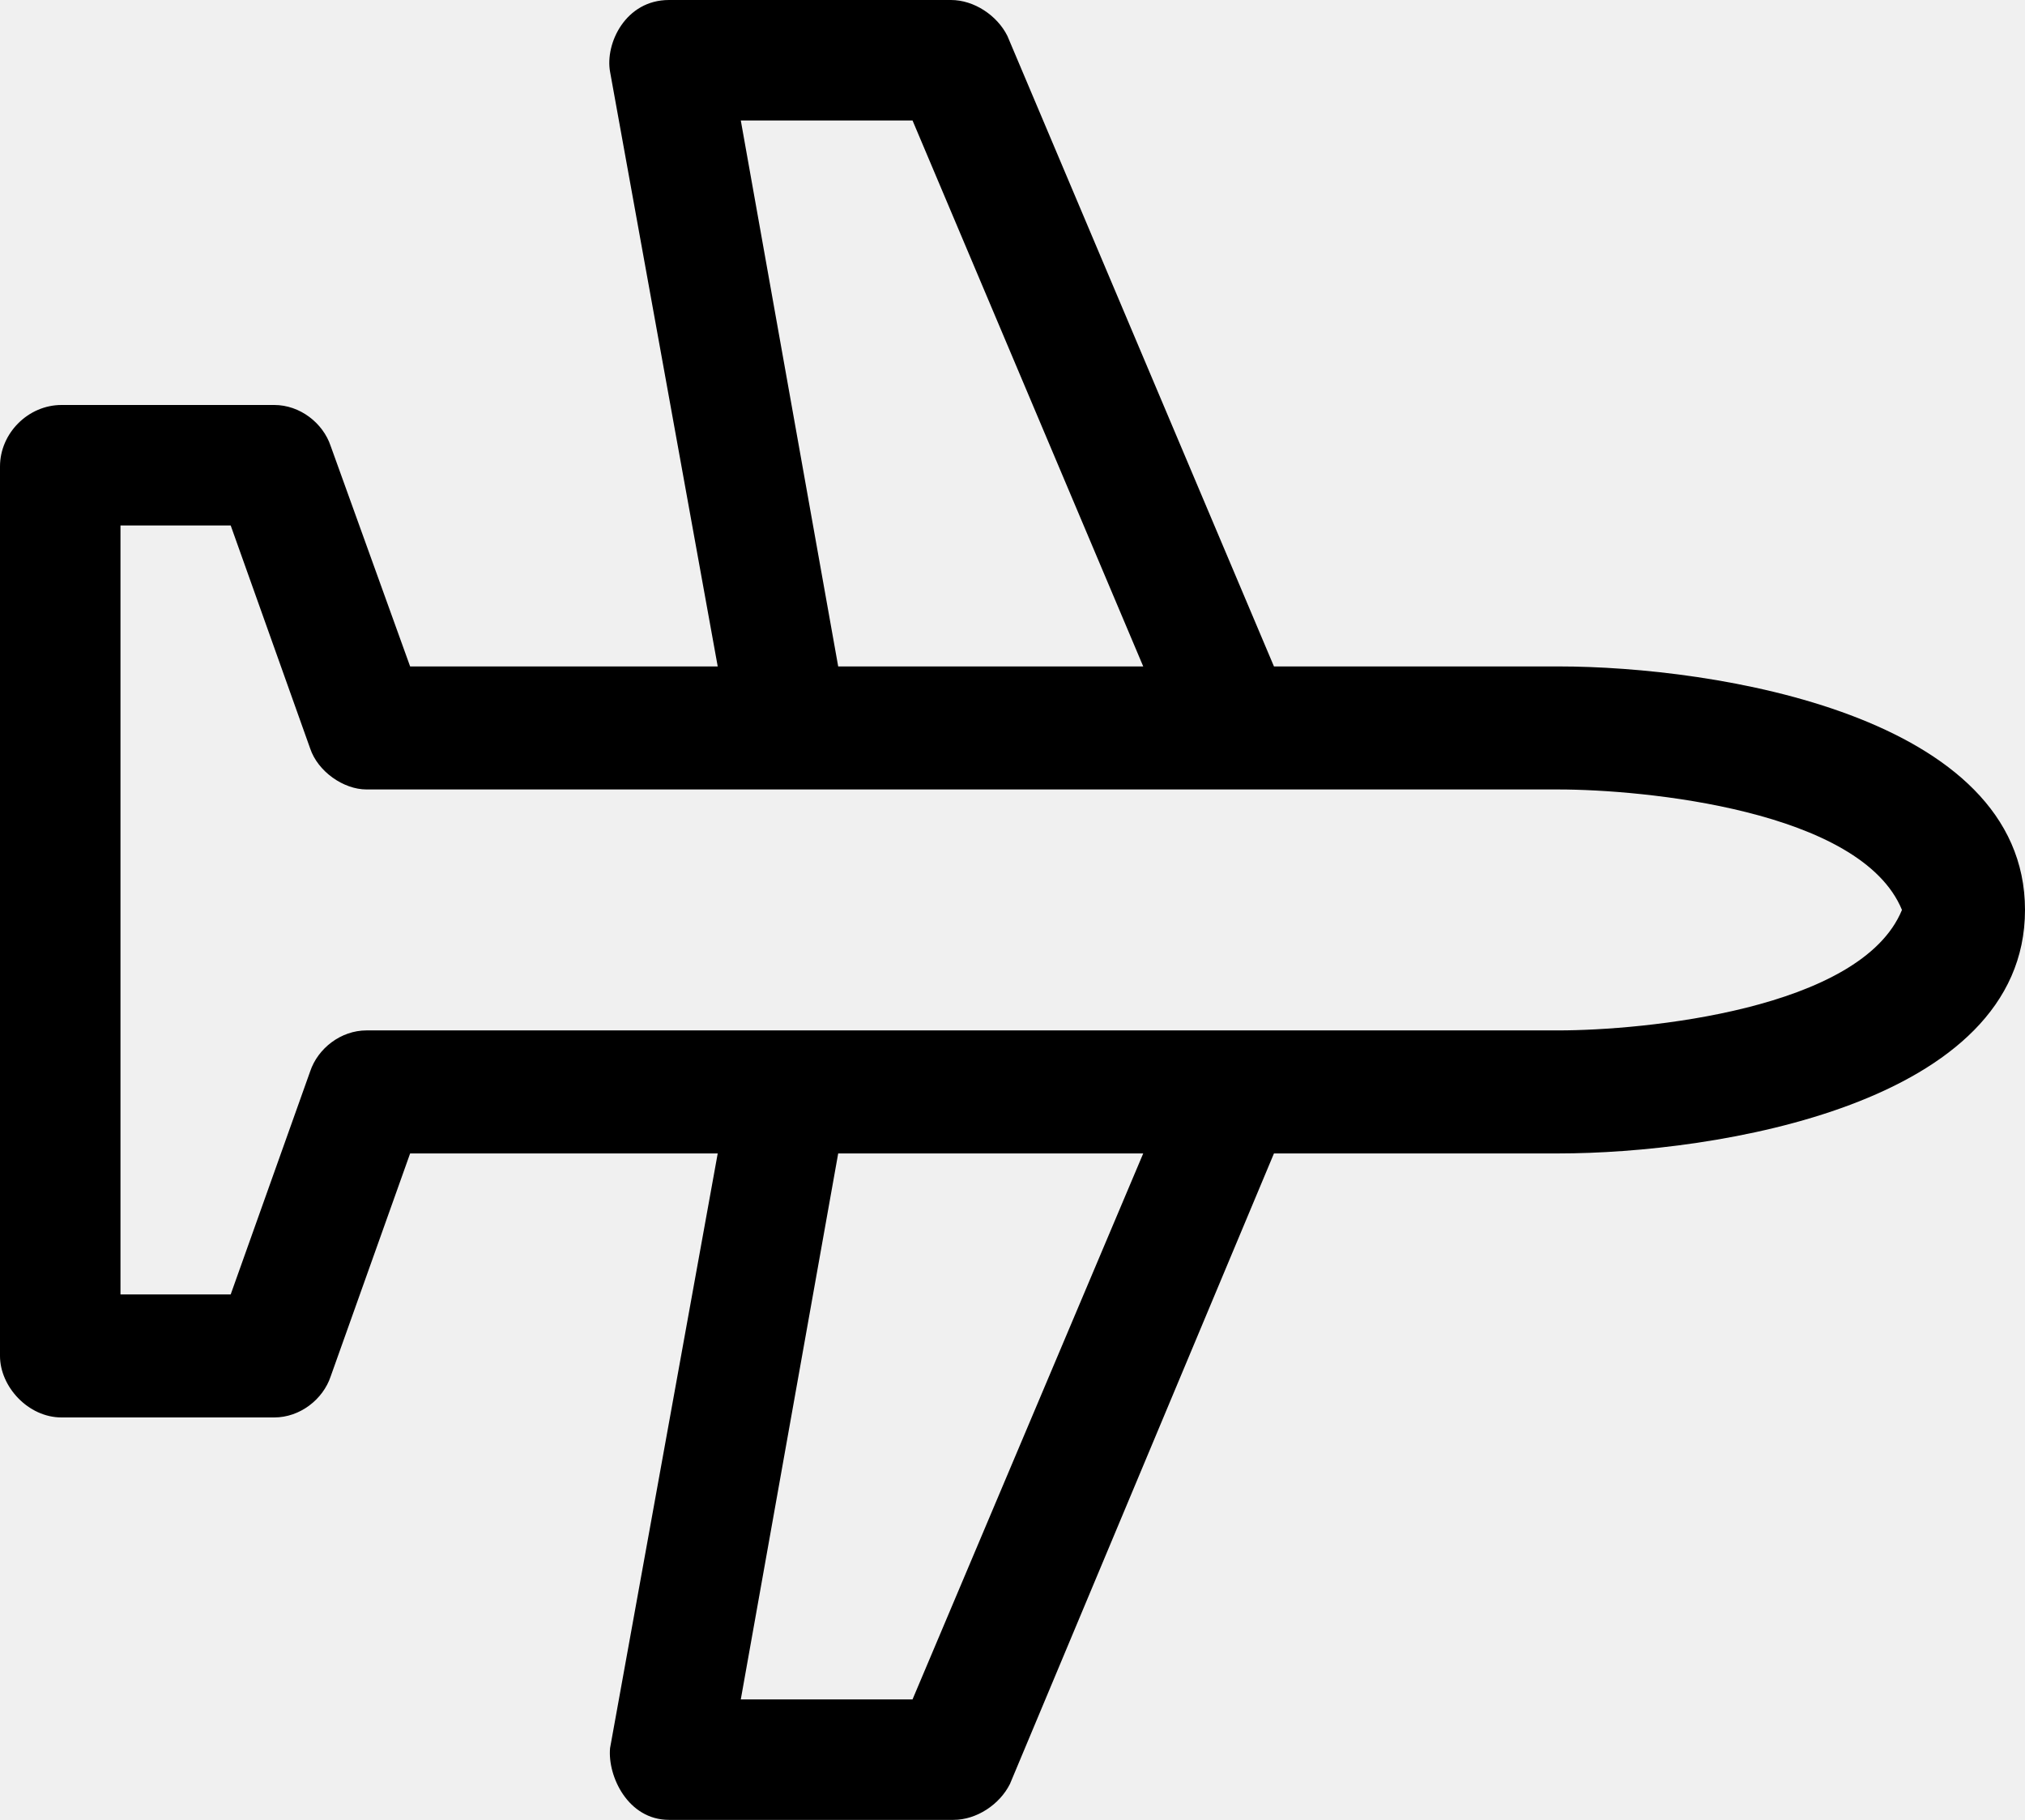
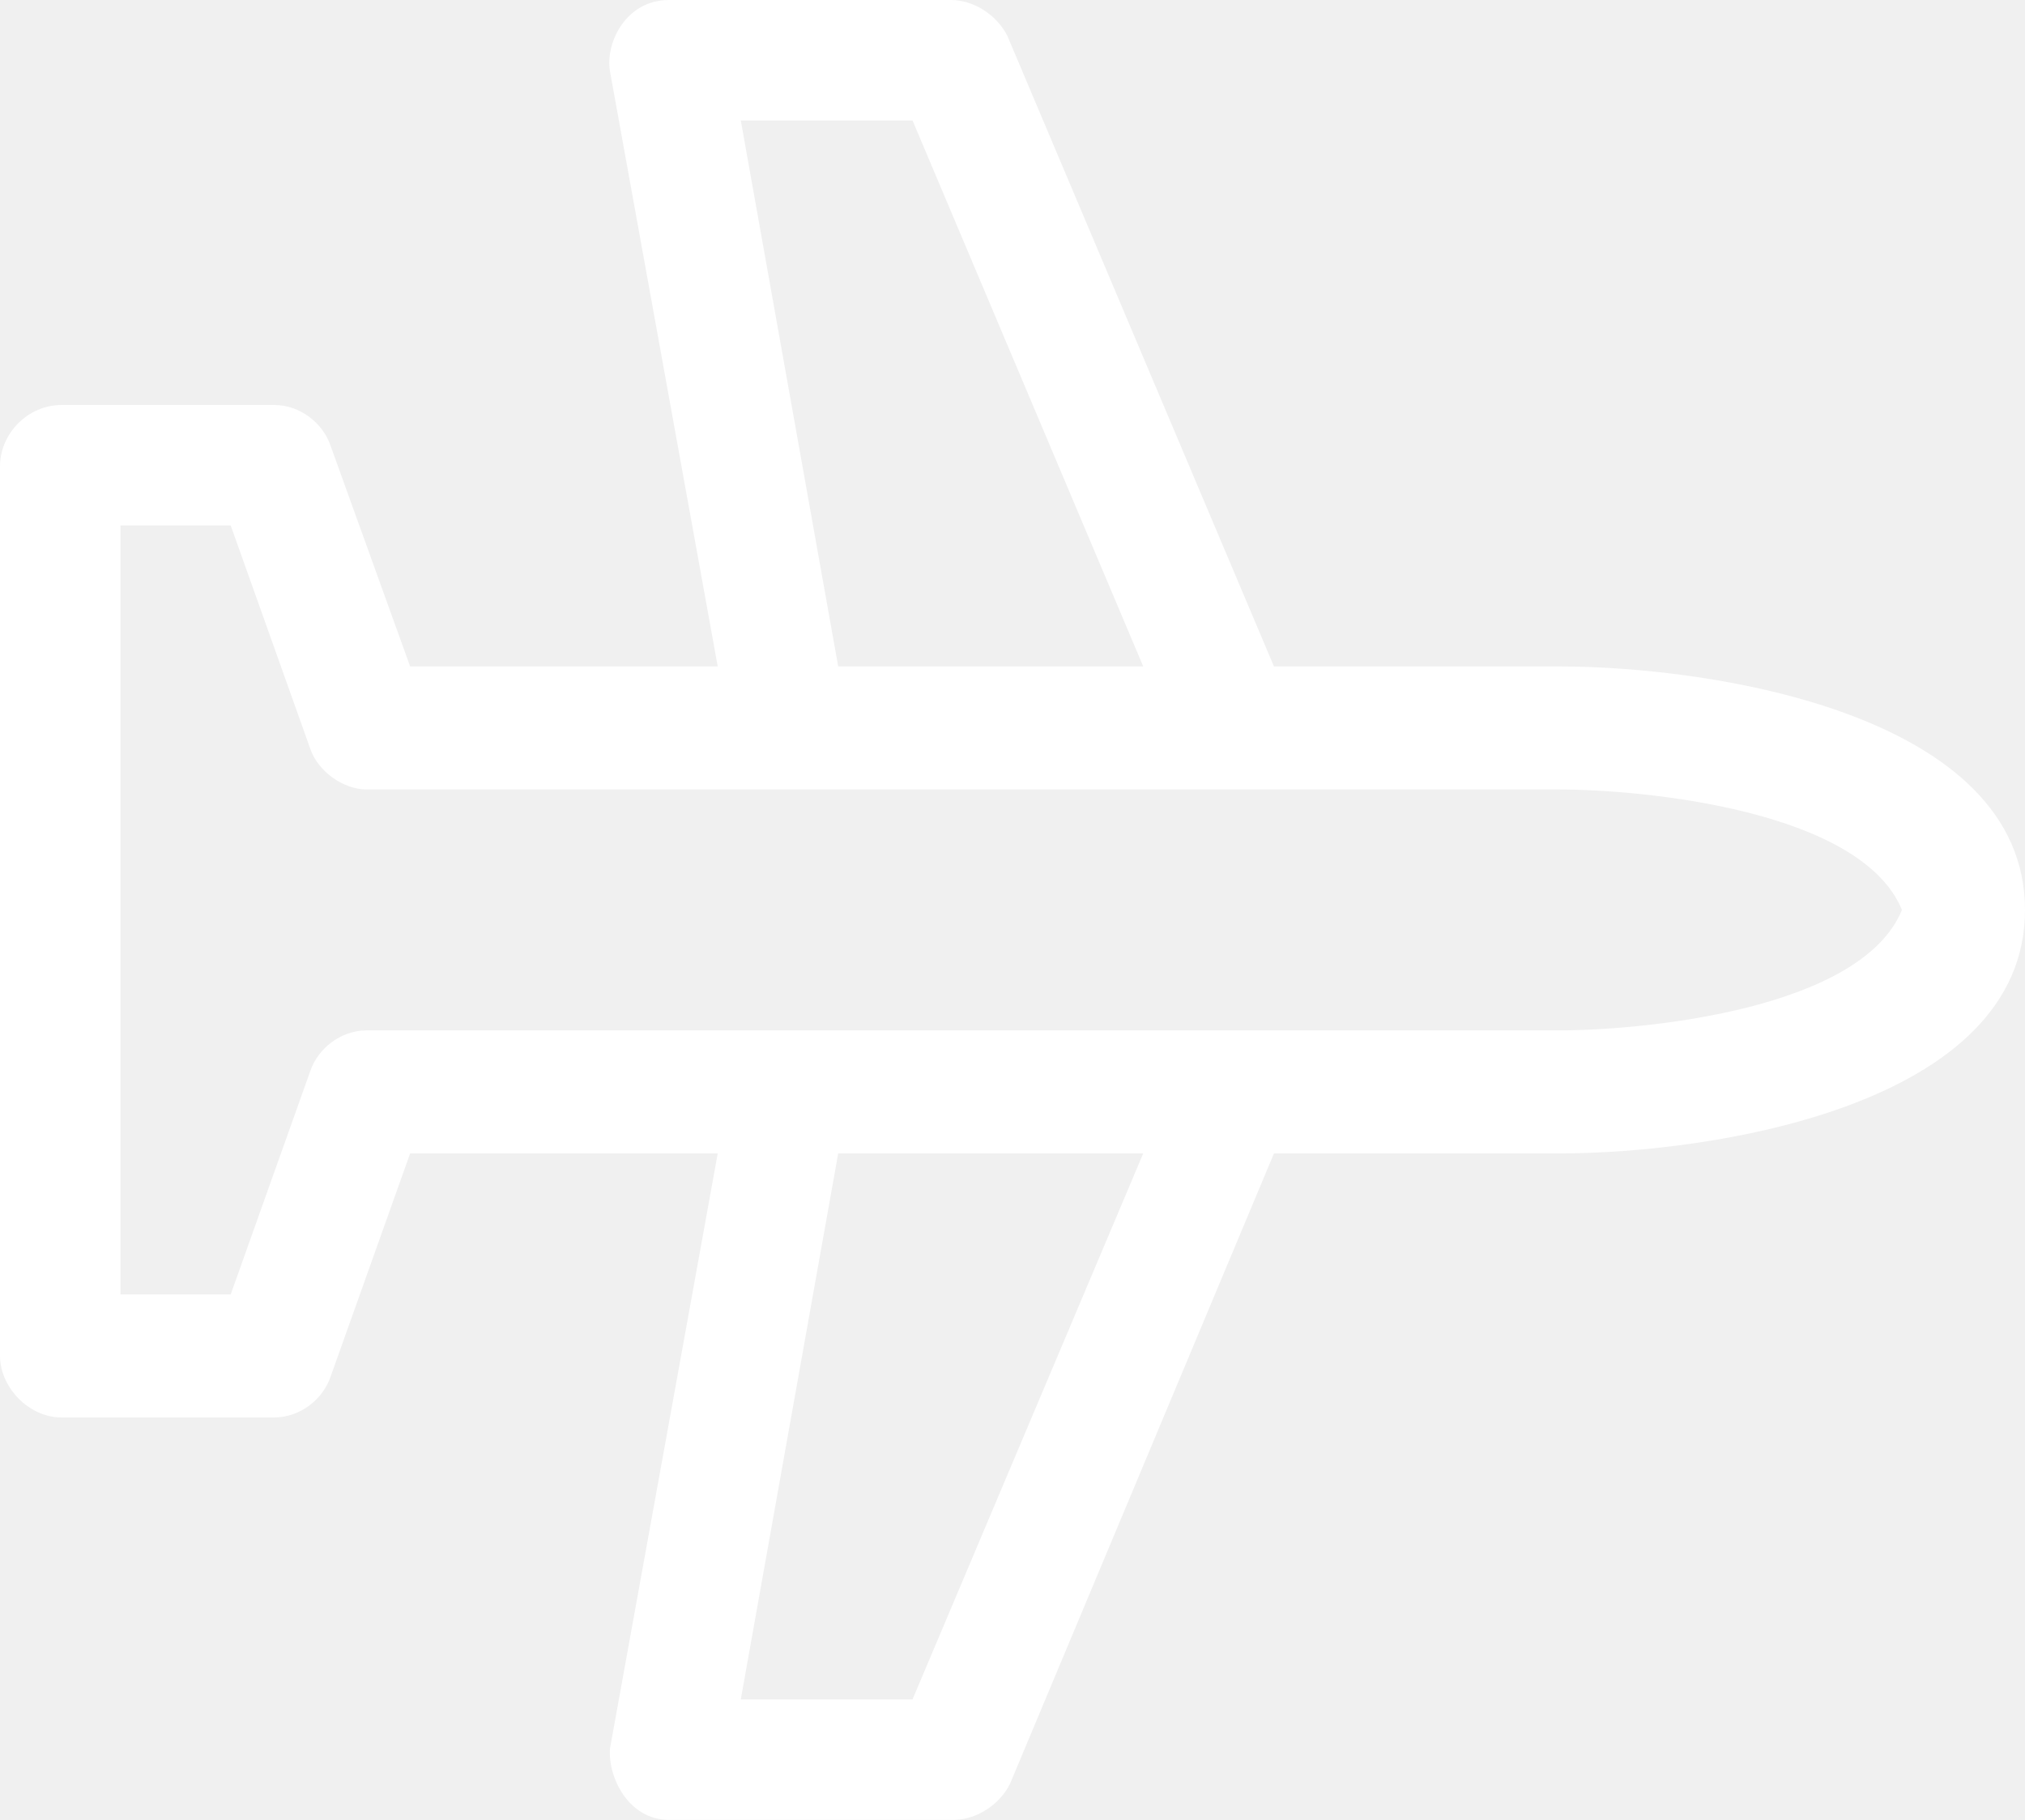
<svg xmlns="http://www.w3.org/2000/svg" xmlns:xlink="http://www.w3.org/1999/xlink" version="1.1" id="Слой_1" x="0px" y="0px" viewBox="0 0 79 71" style="enable-background:new 0 0 79 71;" xml:space="preserve">
  <style type="text/css">
- 	.st0{clip-path:url(#SVGID_2_);}
+ 	.st0{clip-path:url(#SVGID_2_); fill:#fff}
</style>
  <g>
    <defs>
      <path id="SVGID_1_" d="M32.7,45h11.9l-9,21.3h-6.7L32.7,45z M4.7,20.5H9l3.1,8.7c0.3,0.9,1.3,1.6,2.2,1.6h46.5    c3.3,0,11.8,0.8,13.4,4.7c-1.6,3.9-10.1,4.7-13.4,4.7H14.3c-1,0-1.9,0.7-2.2,1.6L9,50.5H4.7L4.7,20.5L4.7,20.5z M28.9,4.7h6.7    l9,21.3H32.7L28.9,4.7z M26.1,0c-1.7,0-2.5,1.7-2.3,2.8L28,26H16l-3.1-8.6c-0.3-0.9-1.2-1.6-2.2-1.6H2.4c-1.3,0-2.4,1.1-2.4,2.4    v34.7c0,1.2,1.1,2.4,2.4,2.4h8.3c1,0,1.9-0.7,2.2-1.6L16,45h12l-4.2,23.2c-0.1,1.1,0.7,2.8,2.3,2.8h11.1c0.9,0,1.8-0.6,2.2-1.4    L49.7,45h11.1c6.1,0,18.2-1.9,18.2-9.5S66.9,26,60.8,26H49.7L39.3,1.4C38.9,0.6,38,0,37.1,0H26.1z" />
    </defs>
    <clipPath id="SVGID_2_">
      <use xlink:href="#SVGID_1_" style="overflow:visible;" />
    </clipPath>
    <rect x="-5" y="-5" class="st0" width="89" height="81" />
  </g>
</svg>
